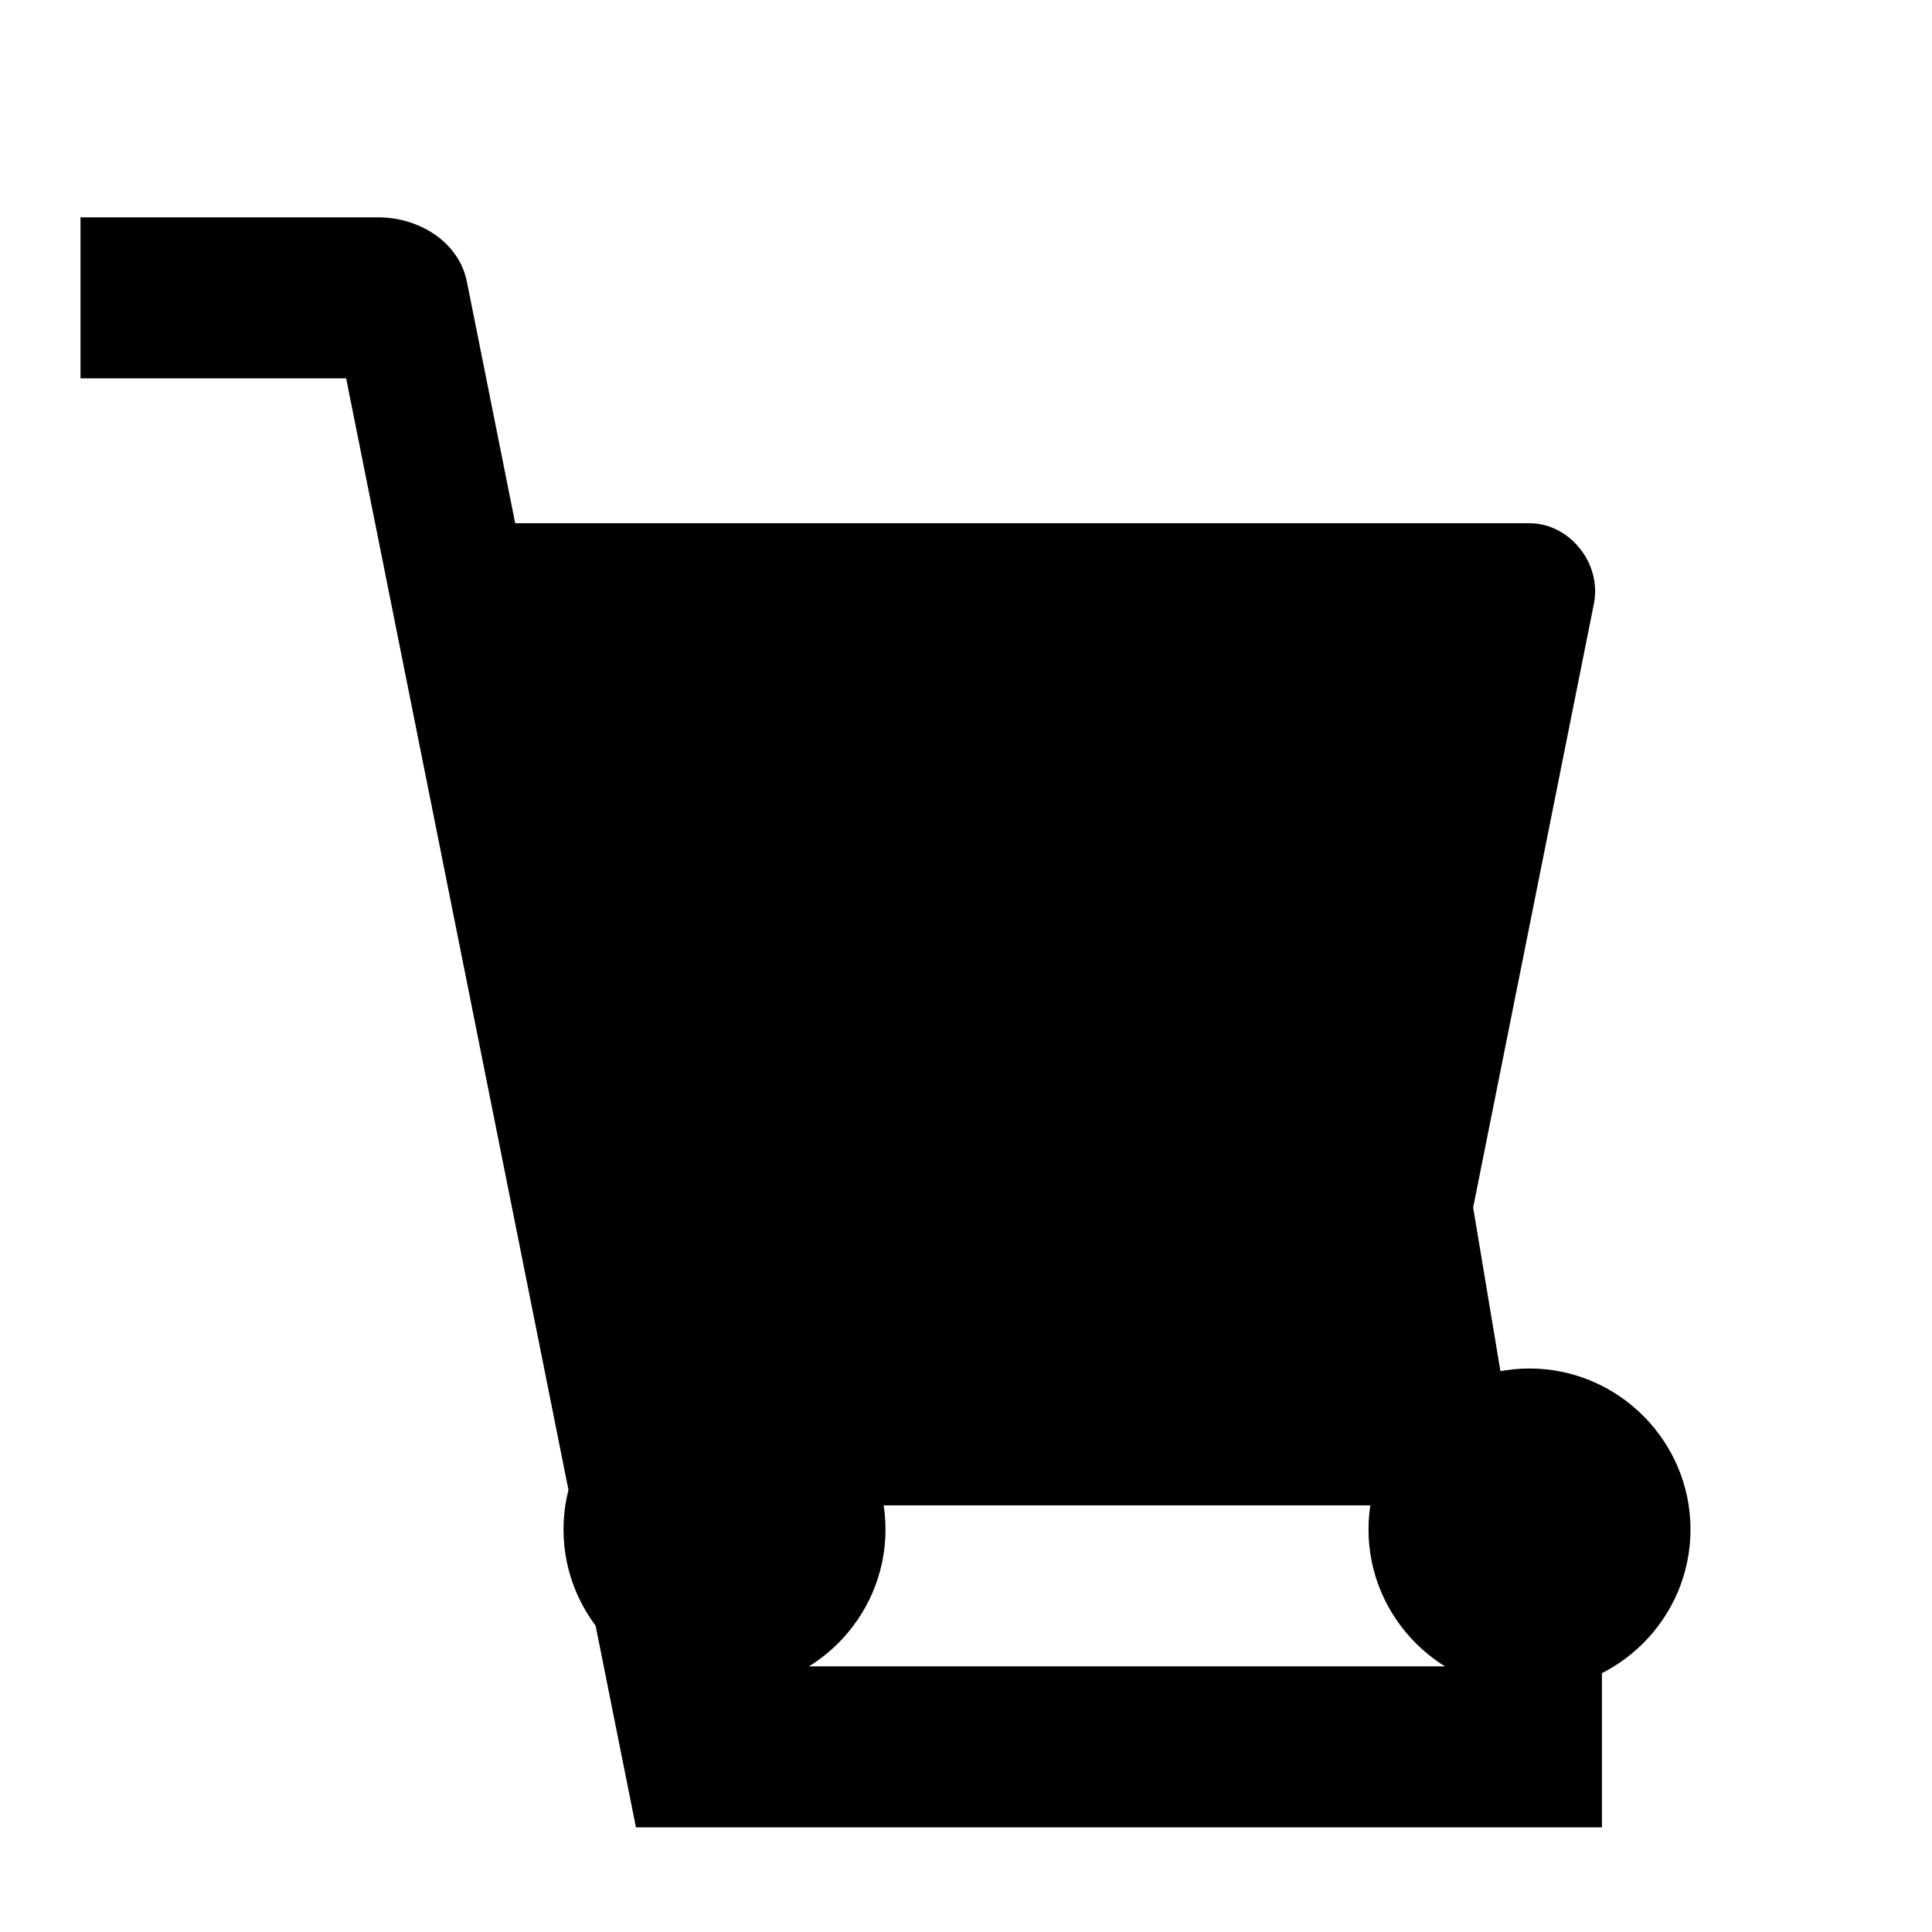
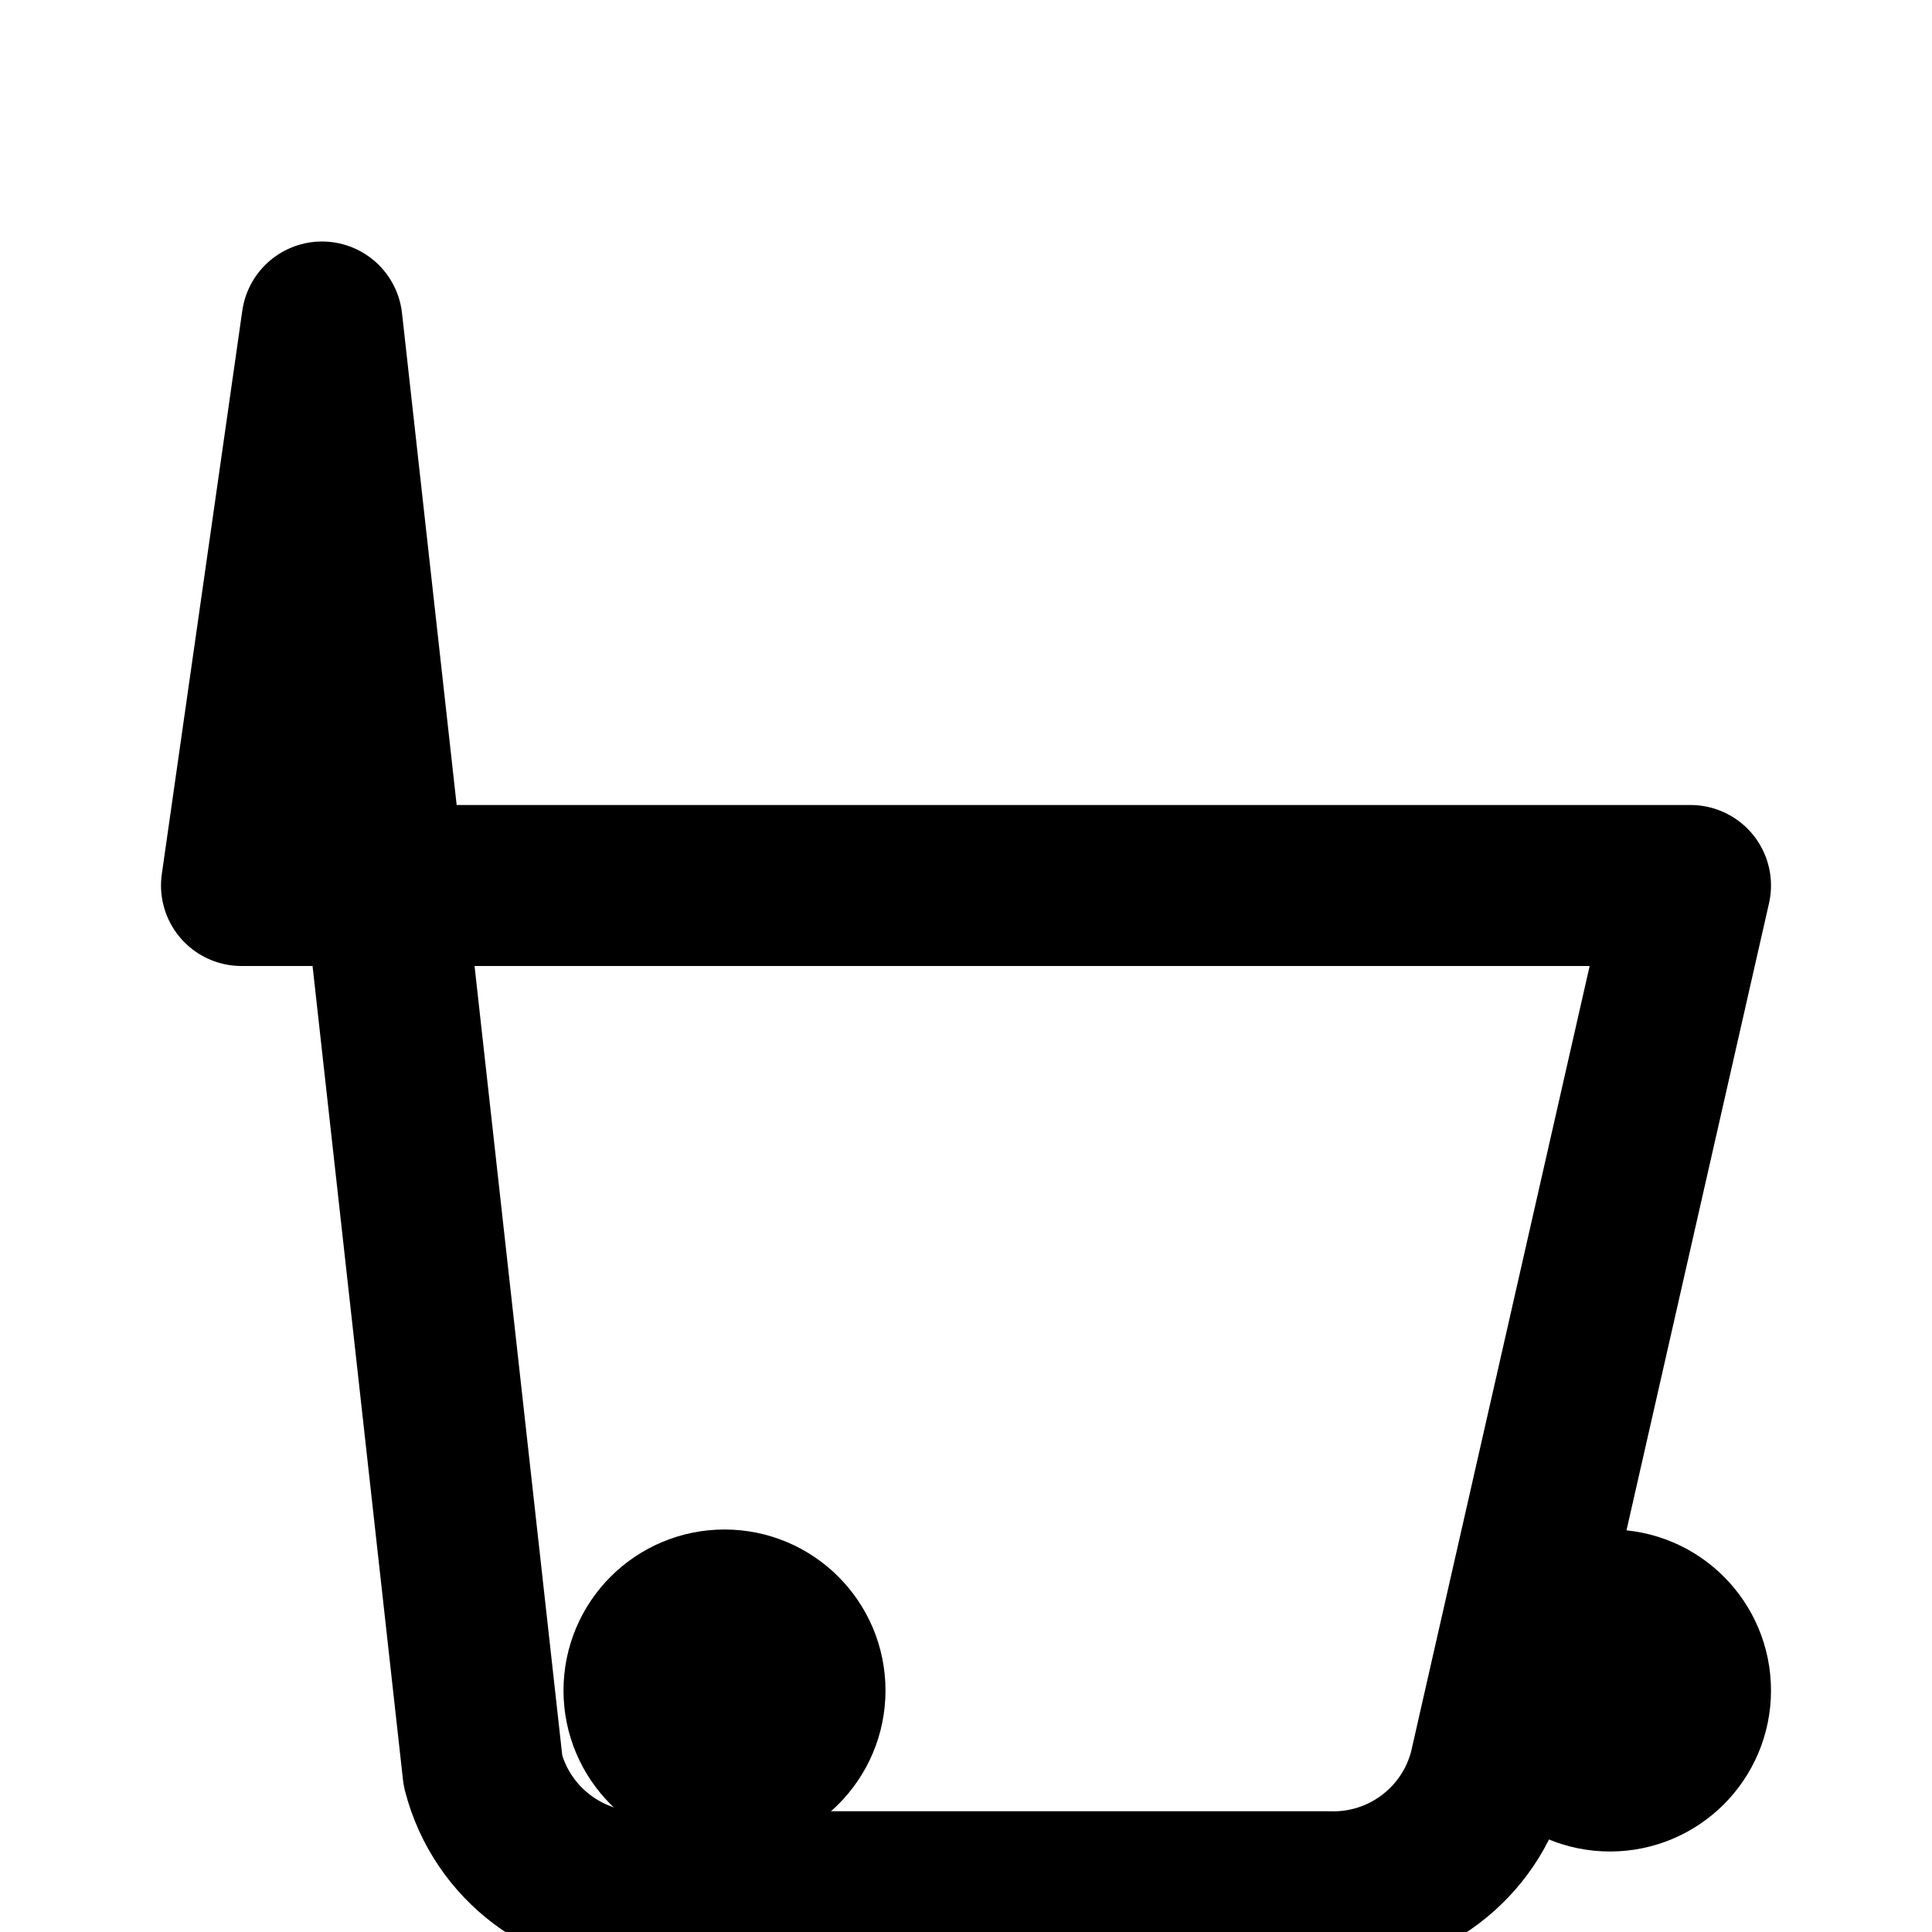
- <svg width="24" height="24" viewBox="0 0 24 24">
-   <path d="M9 21c1.1 0 2-.9 2-2s-.9-2-2-2-2 .9-2 2 .9 2 2 2zm10 0c1.1 0 2-.9 2-2s-.9-2-2-2-2 .9-2 2 .9 2 2 2zm-.7-6l1.5-7.5c.1-.5-.3-1-.8-1H6.4l-.6-3c-.1-.5-.6-.8-1.1-.8H1v2h3.3l3.6 18h12v-2h-11l-.4-2H18c.4 0 .7-.3.8-.7z" />
+ <svg xmlns="http://www.w3.org/2000/svg" viewBox="0 0 24 24" fill="none" stroke="currentColor" stroke-width="2" stroke-linecap="round" stroke-linejoin="round" class="feather feather-shopping-cart">
+   <path d="M4 4l-1 7h18l-2.5 11a2 2 0 0 1-2 1.5H8a2 2 0 0 1-2-1.5L4 4z" />
+   <circle cx="9" cy="21" r="1" />
+   <circle cx="20" cy="21" r="1" />
</svg>
